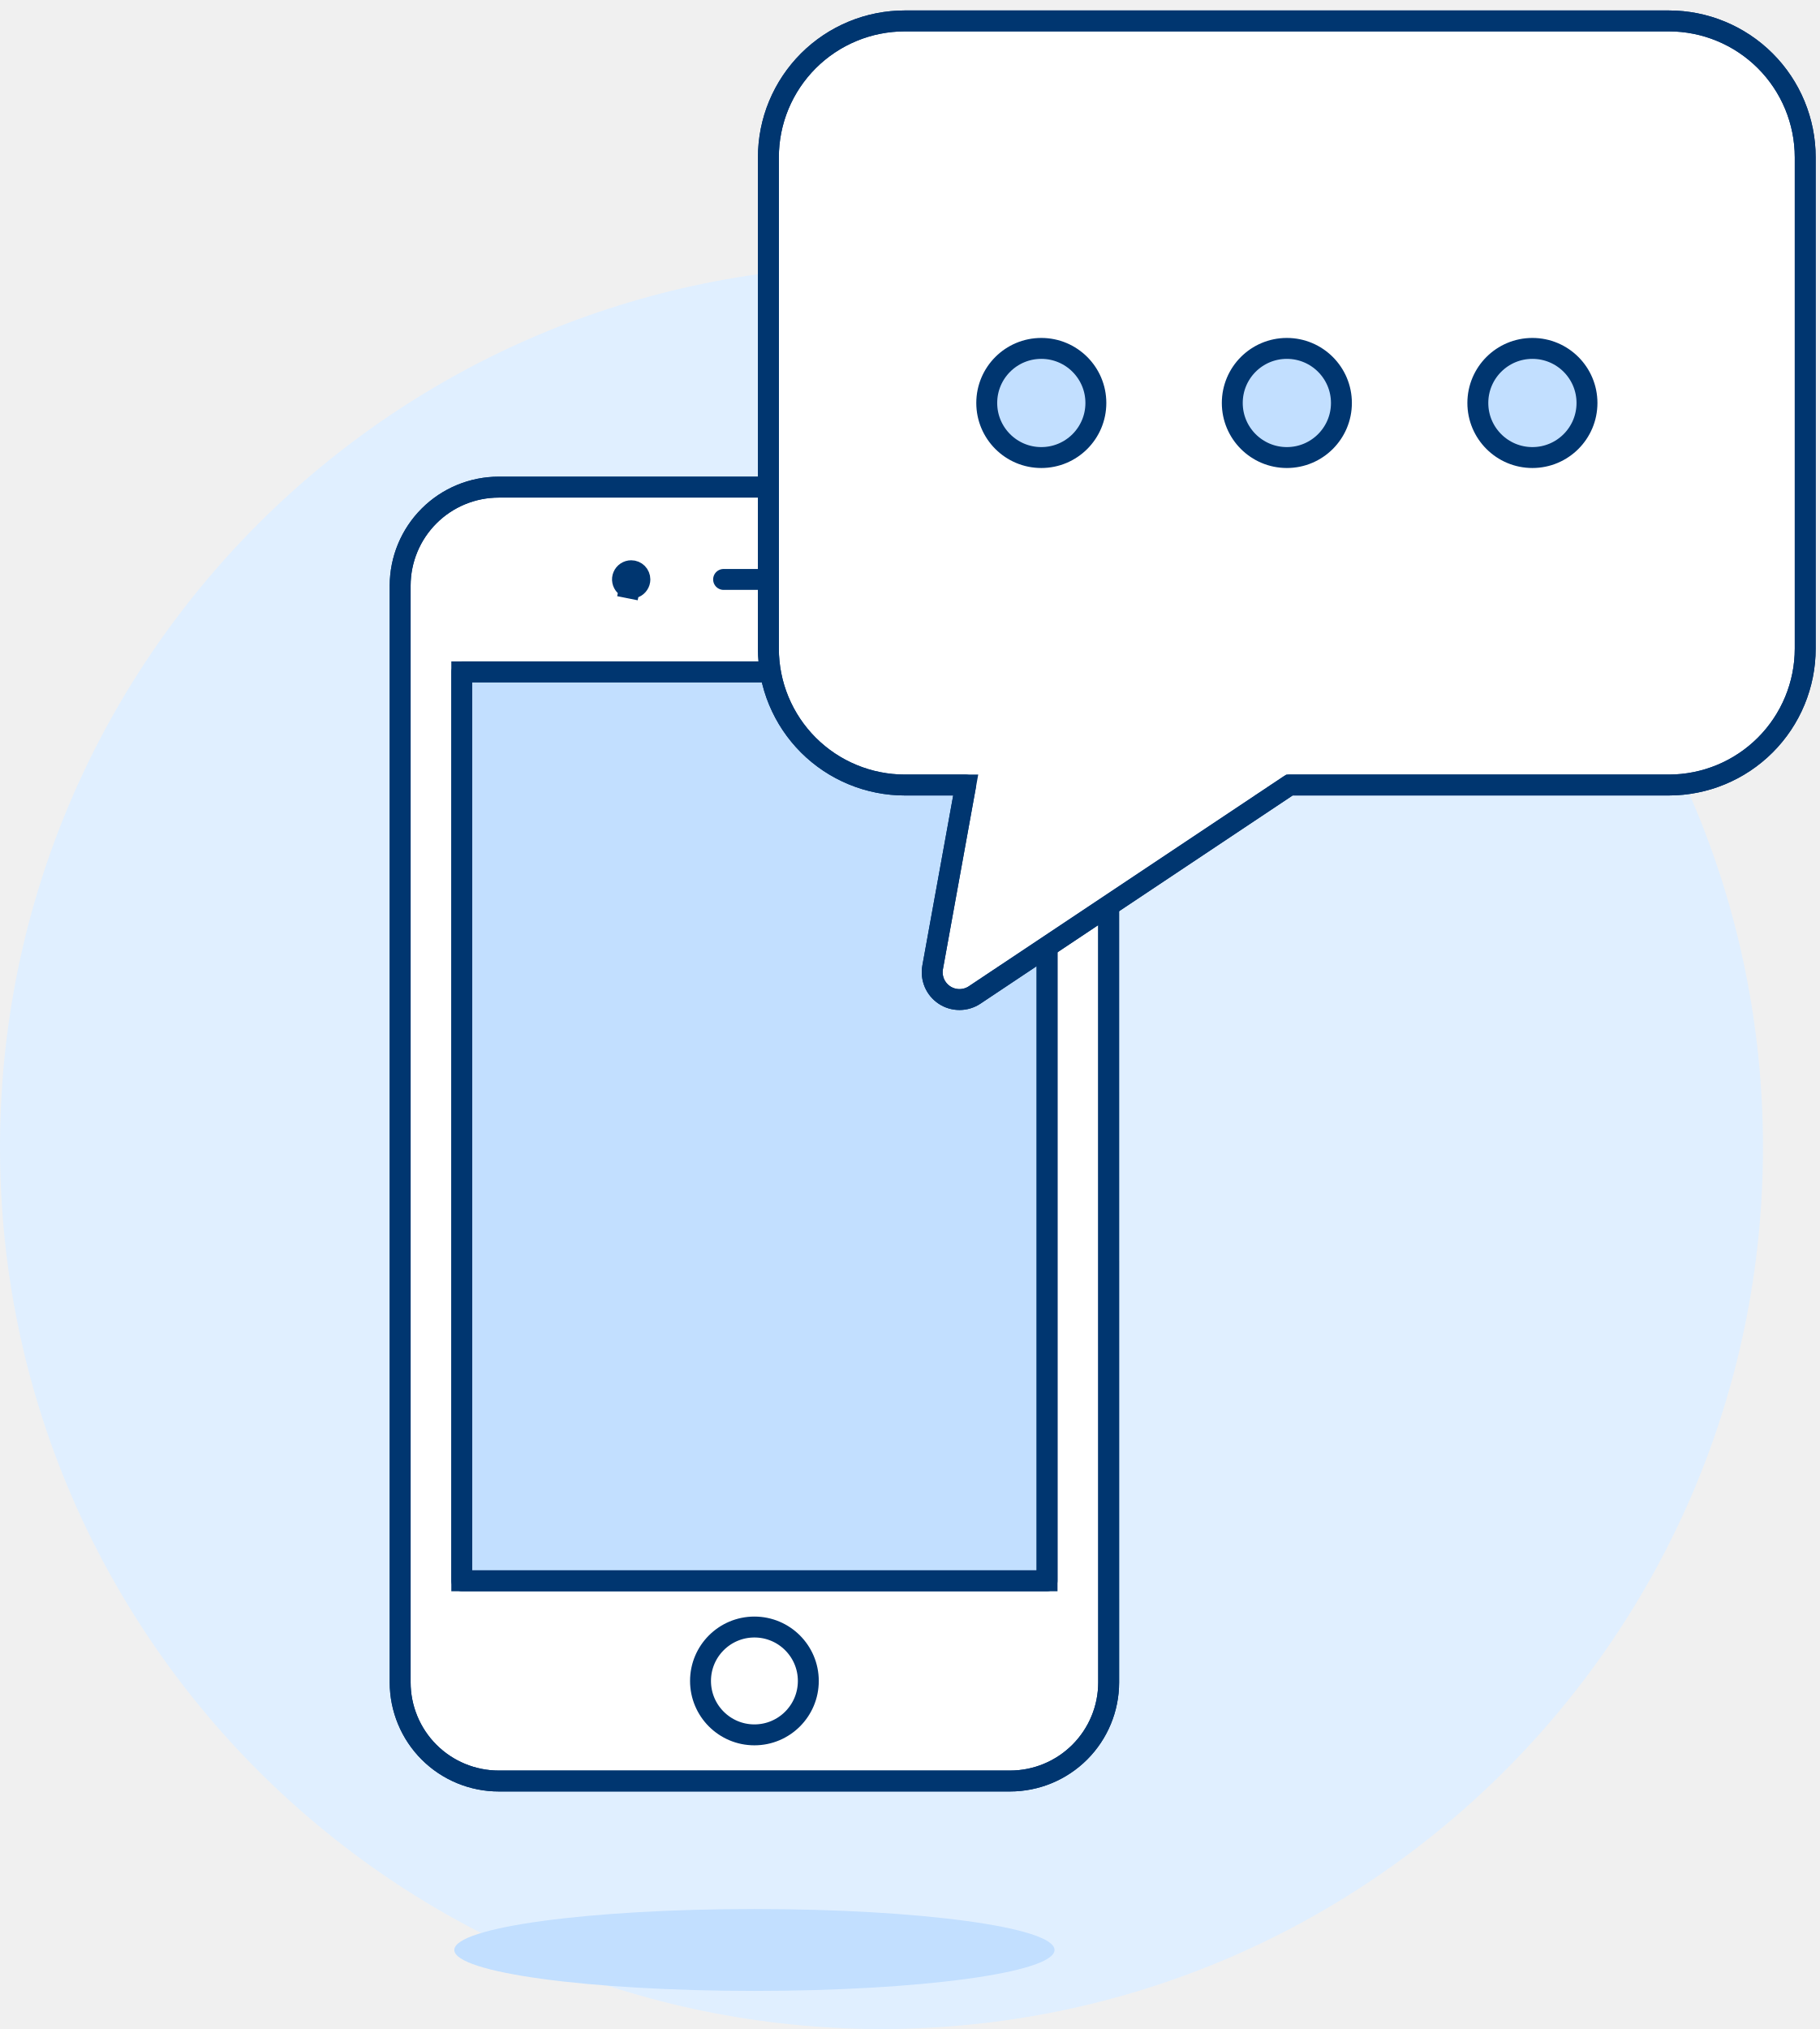
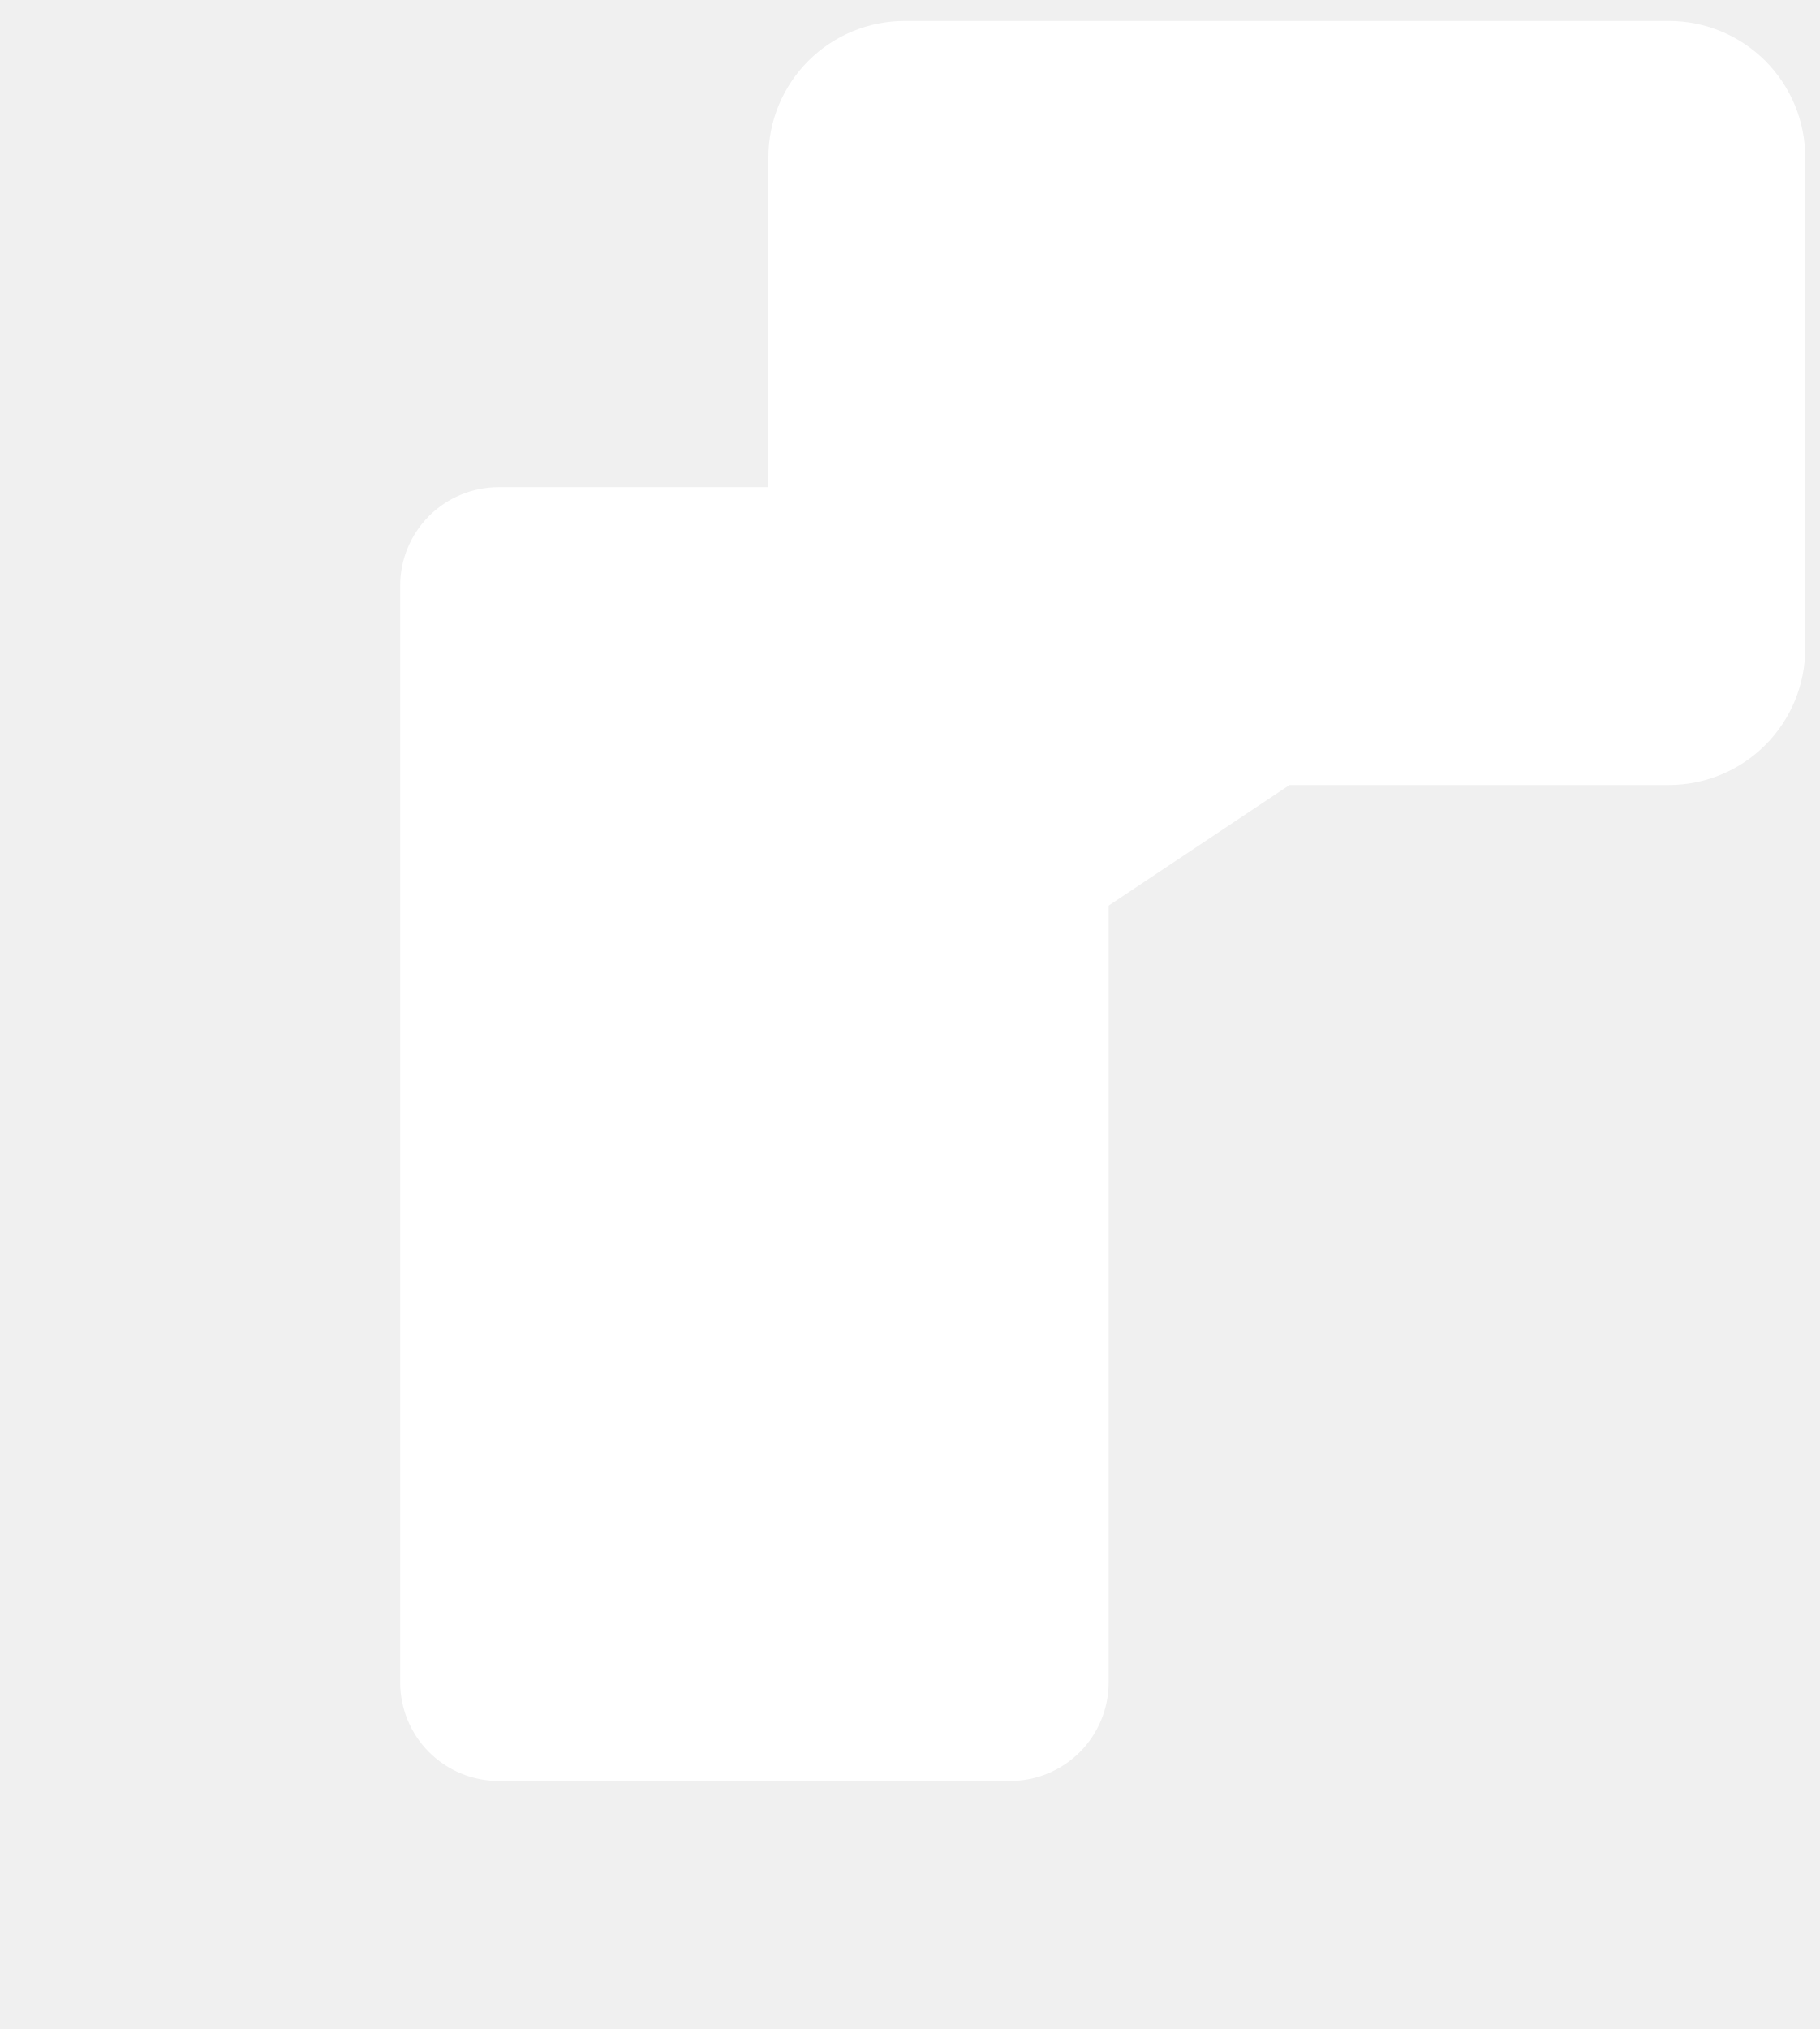
<svg xmlns="http://www.w3.org/2000/svg" viewBox="0 0 87 97" fill="none">
-   <path d="M42.151 97C65.43 97 84.301 78.129 84.301 54.849C84.301 31.57 65.43 12.699 42.151 12.699C18.871 12.699 0 31.57 0 54.849C0 78.129 18.871 97 42.151 97Z" fill="#E0EFFF" />
-   <path d="M53.014 80.432C53.013 81.682 52.516 82.88 51.632 83.764C50.748 84.647 49.549 85.144 48.299 85.144H23.852C23.233 85.145 22.62 85.023 22.047 84.786C21.475 84.55 20.955 84.203 20.517 83.765C20.079 83.328 19.732 82.808 19.495 82.236C19.258 81.664 19.135 81.051 19.135 80.432V27.997C19.136 26.747 19.634 25.549 20.518 24.666C21.402 23.783 22.6 23.288 23.85 23.288H48.297C49.547 23.288 50.747 23.785 51.631 24.669C52.515 25.553 53.012 26.752 53.012 28.003L53.014 80.432Z" fill="white" stroke="#003670" />
-   <path d="M53.014 80.432C53.013 81.682 52.516 82.88 51.632 83.764C50.748 84.647 49.549 85.144 48.299 85.144H23.852C23.233 85.145 22.62 85.023 22.047 84.786C21.475 84.55 20.955 84.203 20.517 83.765C20.079 83.328 19.732 82.808 19.495 82.236C19.258 81.664 19.135 81.051 19.135 80.432V27.997C19.136 26.747 19.634 25.549 20.518 24.666C21.402 23.783 22.6 23.288 23.85 23.288H48.297C49.547 23.288 50.747 23.785 51.631 24.669C52.515 25.553 53.012 26.753 53.012 28.003L53.014 80.432Z" stroke="#003670" stroke-linecap="round" stroke-linejoin="round" />
-   <path d="M50.068 32.12H22.081V75.573H50.068V32.12Z" fill="#C2DFFF" stroke="#003670" />
-   <path d="M50.068 32.12H22.081V75.573H50.068V32.12Z" stroke="#003670" stroke-linecap="round" stroke-linejoin="round" />
-   <path d="M34.601 27.701L42.703 27.7" stroke="#003670" stroke-linecap="round" stroke-linejoin="round" />
-   <path d="M30.598 27.699H30.598V27.701C30.598 27.783 30.573 27.863 30.527 27.931C30.482 28 30.417 28.053 30.341 28.085C30.265 28.116 30.181 28.124 30.101 28.108L30.003 28.599L30.101 28.108C30.02 28.092 29.946 28.052 29.888 27.994C29.83 27.936 29.79 27.862 29.774 27.781C29.758 27.701 29.766 27.617 29.798 27.541C29.829 27.465 29.883 27.4 29.951 27.355C30.02 27.309 30.1 27.285 30.182 27.285L30.183 27.285C30.238 27.285 30.292 27.295 30.342 27.316C30.392 27.337 30.438 27.368 30.477 27.406C30.515 27.445 30.546 27.49 30.566 27.541C30.587 27.591 30.598 27.645 30.598 27.699Z" fill="#C2DFFF" stroke="#003670" />
-   <path d="M36.074 82.938C37.498 82.938 38.652 81.784 38.652 80.36C38.652 78.937 37.498 77.783 36.074 77.783C34.651 77.783 33.497 78.937 33.497 80.36C33.497 81.784 34.651 82.938 36.074 82.938Z" fill="white" stroke="#003670" stroke-linecap="round" stroke-linejoin="round" />
-   <path d="M36.075 95.178C44 95.178 50.425 94.302 50.425 93.221C50.425 92.14 44 91.264 36.075 91.264C28.149 91.264 21.724 92.14 21.724 93.221C21.724 94.302 28.149 95.178 36.075 95.178Z" fill="#C2DFFF" />
-   <path d="M79.799 1H43.266C42.41 1 41.561 1.168 40.77 1.496C39.978 1.824 39.259 2.304 38.653 2.91C38.048 3.516 37.567 4.235 37.239 5.026C36.911 5.818 36.743 6.666 36.743 7.523V31.006C36.743 31.863 36.911 32.711 37.239 33.502C37.567 34.294 38.048 35.013 38.653 35.619C39.259 36.224 39.978 36.705 40.77 37.032C41.561 37.36 42.41 37.529 43.266 37.529H46.178L44.597 46.246C44.551 46.498 44.581 46.758 44.681 46.994C44.782 47.23 44.95 47.43 45.164 47.571C45.378 47.712 45.629 47.786 45.885 47.785C46.141 47.784 46.392 47.708 46.605 47.566L61.66 37.529H79.799C81.529 37.529 83.188 36.842 84.412 35.618C85.635 34.395 86.322 32.736 86.322 31.006V7.523C86.322 5.793 85.635 4.134 84.412 2.91C83.188 1.687 81.529 1 79.799 1Z" fill="white" stroke="#003670" />
-   <path d="M79.799 1H43.266C42.41 1 41.561 1.168 40.77 1.496C39.978 1.824 39.259 2.304 38.653 2.91C38.048 3.516 37.567 4.235 37.239 5.026C36.911 5.818 36.743 6.666 36.743 7.523V31.006C36.743 31.863 36.911 32.711 37.239 33.502C37.567 34.294 38.048 35.013 38.653 35.619C39.259 36.224 39.978 36.705 40.77 37.032C41.561 37.36 42.41 37.529 43.266 37.529H46.178L44.597 46.246C44.551 46.498 44.581 46.758 44.681 46.994C44.782 47.23 44.95 47.43 45.164 47.571C45.378 47.712 45.629 47.786 45.885 47.785C46.141 47.784 46.392 47.708 46.605 47.566L61.66 37.529H79.799C81.529 37.529 83.188 36.842 84.412 35.618C85.635 34.395 86.322 32.736 86.322 31.006V7.523C86.322 5.793 85.635 4.134 84.412 2.91C83.188 1.687 81.529 1 79.799 1V1Z" stroke="#003670" stroke-linecap="round" stroke-linejoin="round" />
-   <path d="M49.793 21.874C51.234 21.874 52.402 20.706 52.402 19.265C52.402 17.824 51.234 16.656 49.793 16.656C48.352 16.656 47.184 17.824 47.184 19.265C47.184 20.706 48.352 21.874 49.793 21.874Z" fill="#C2DFFF" stroke="#003670" stroke-linecap="round" stroke-linejoin="round" />
-   <path d="M61.534 21.874C62.975 21.874 64.144 20.706 64.144 19.265C64.144 17.824 62.975 16.656 61.534 16.656C60.093 16.656 58.925 17.824 58.925 19.265C58.925 20.706 60.093 21.874 61.534 21.874Z" fill="#C2DFFF" stroke="#003670" stroke-linecap="round" stroke-linejoin="round" />
-   <path d="M73.276 21.874C74.718 21.874 75.886 20.706 75.886 19.265C75.886 17.824 74.718 16.656 73.276 16.656C71.836 16.656 70.667 17.824 70.667 19.265C70.667 20.706 71.836 21.874 73.276 21.874Z" fill="#C2DFFF" stroke="#003670" stroke-linecap="round" stroke-linejoin="round" />
+   <path d="M42.151 97C65.43 97 84.301 78.129 84.301 54.849C84.301 31.57 65.43 12.699 42.151 12.699C18.871 12.699 0 31.57 0 54.849C0 78.129 18.871 97 42.151 97Z" fill="primary.150" />
+   <path d="M53.014 80.432C53.013 81.682 52.516 82.88 51.632 83.764C50.748 84.647 49.549 85.144 48.299 85.144H23.852C23.233 85.145 22.62 85.023 22.047 84.786C21.475 84.55 20.955 84.203 20.517 83.765C20.079 83.328 19.732 82.808 19.495 82.236C19.258 81.664 19.135 81.051 19.135 80.432V27.997C19.136 26.747 19.634 25.549 20.518 24.666C21.402 23.783 22.6 23.288 23.85 23.288H48.297C49.547 23.288 50.747 23.785 51.631 24.669C52.515 25.553 53.012 26.752 53.012 28.003L53.014 80.432Z" fill="white" stroke="primary.800" />
+   <path d="M53.014 80.432C53.013 81.682 52.516 82.88 51.632 83.764C50.748 84.647 49.549 85.144 48.299 85.144H23.852C23.233 85.145 22.62 85.023 22.047 84.786C21.475 84.55 20.955 84.203 20.517 83.765C20.079 83.328 19.732 82.808 19.495 82.236C19.258 81.664 19.135 81.051 19.135 80.432V27.997C19.136 26.747 19.634 25.549 20.518 24.666C21.402 23.783 22.6 23.288 23.85 23.288H48.297C49.547 23.288 50.747 23.785 51.631 24.669C52.515 25.553 53.012 26.753 53.012 28.003L53.014 80.432Z" stroke="primary.800" stroke-linecap="round" stroke-linejoin="round" />
+   <path d="M50.068 32.12H22.081V75.573H50.068V32.12Z" fill="primary.200" stroke="primary.800" />
+   <path d="M50.068 32.12H22.081V75.573H50.068V32.12Z" stroke="primary.800" stroke-linecap="round" stroke-linejoin="round" />
+   <path d="M34.601 27.701L42.703 27.7" stroke="primary.800" stroke-linecap="round" stroke-linejoin="round" />
+   <path d="M30.598 27.699H30.598V27.701C30.598 27.783 30.573 27.863 30.527 27.931C30.482 28 30.417 28.053 30.341 28.085C30.265 28.116 30.181 28.124 30.101 28.108L30.003 28.599L30.101 28.108C30.02 28.092 29.946 28.052 29.888 27.994C29.83 27.936 29.79 27.862 29.774 27.781C29.758 27.701 29.766 27.617 29.798 27.541C29.829 27.465 29.883 27.4 29.951 27.355C30.02 27.309 30.1 27.285 30.182 27.285L30.183 27.285C30.238 27.285 30.292 27.295 30.342 27.316C30.392 27.337 30.438 27.368 30.477 27.406C30.515 27.445 30.546 27.49 30.566 27.541C30.587 27.591 30.598 27.645 30.598 27.699Z" fill="primary.200" stroke="primary.800" />
+   <path d="M36.074 82.938C37.498 82.938 38.652 81.784 38.652 80.36C38.652 78.937 37.498 77.783 36.074 77.783C34.651 77.783 33.497 78.937 33.497 80.36C33.497 81.784 34.651 82.938 36.074 82.938Z" fill="white" stroke="primary.800" stroke-linecap="round" stroke-linejoin="round" />
+   <path d="M36.075 95.178C44 95.178 50.425 94.302 50.425 93.221C50.425 92.14 44 91.264 36.075 91.264C28.149 91.264 21.724 92.14 21.724 93.221C21.724 94.302 28.149 95.178 36.075 95.178Z" fill="primary.200" />
+   <path d="M79.799 1H43.266C42.41 1 41.561 1.168 40.77 1.496C39.978 1.824 39.259 2.304 38.653 2.91C38.048 3.516 37.567 4.235 37.239 5.026C36.911 5.818 36.743 6.666 36.743 7.523V31.006C36.743 31.863 36.911 32.711 37.239 33.502C37.567 34.294 38.048 35.013 38.653 35.619C39.259 36.224 39.978 36.705 40.77 37.032C41.561 37.36 42.41 37.529 43.266 37.529H46.178L44.597 46.246C44.551 46.498 44.581 46.758 44.681 46.994C44.782 47.23 44.95 47.43 45.164 47.571C45.378 47.712 45.629 47.786 45.885 47.785C46.141 47.784 46.392 47.708 46.605 47.566L61.66 37.529H79.799C81.529 37.529 83.188 36.842 84.412 35.618C85.635 34.395 86.322 32.736 86.322 31.006V7.523C86.322 5.793 85.635 4.134 84.412 2.91C83.188 1.687 81.529 1 79.799 1Z" fill="white" stroke="primary.800" />
+   <path d="M79.799 1H43.266C42.41 1 41.561 1.168 40.77 1.496C39.978 1.824 39.259 2.304 38.653 2.91C38.048 3.516 37.567 4.235 37.239 5.026C36.911 5.818 36.743 6.666 36.743 7.523V31.006C36.743 31.863 36.911 32.711 37.239 33.502C37.567 34.294 38.048 35.013 38.653 35.619C39.259 36.224 39.978 36.705 40.77 37.032C41.561 37.36 42.41 37.529 43.266 37.529H46.178L44.597 46.246C44.551 46.498 44.581 46.758 44.681 46.994C44.782 47.23 44.95 47.43 45.164 47.571C45.378 47.712 45.629 47.786 45.885 47.785C46.141 47.784 46.392 47.708 46.605 47.566L61.66 37.529H79.799C81.529 37.529 83.188 36.842 84.412 35.618C85.635 34.395 86.322 32.736 86.322 31.006V7.523C86.322 5.793 85.635 4.134 84.412 2.91C83.188 1.687 81.529 1 79.799 1V1Z" stroke="primary.800" stroke-linecap="round" stroke-linejoin="round" />
+   <path d="M49.793 21.874C51.234 21.874 52.402 20.706 52.402 19.265C52.402 17.824 51.234 16.656 49.793 16.656C48.352 16.656 47.184 17.824 47.184 19.265C47.184 20.706 48.352 21.874 49.793 21.874Z" fill="primary.200" stroke="primary.800" stroke-linecap="round" stroke-linejoin="round" />
+   <path d="M61.534 21.874C62.975 21.874 64.144 20.706 64.144 19.265C64.144 17.824 62.975 16.656 61.534 16.656C60.093 16.656 58.925 17.824 58.925 19.265C58.925 20.706 60.093 21.874 61.534 21.874Z" fill="primary.200" stroke="primary.800" stroke-linecap="round" stroke-linejoin="round" />
+   <path d="M73.276 21.874C74.718 21.874 75.886 20.706 75.886 19.265C75.886 17.824 74.718 16.656 73.276 16.656C71.836 16.656 70.667 17.824 70.667 19.265C70.667 20.706 71.836 21.874 73.276 21.874Z" fill="primary.200" stroke="primary.800" stroke-linecap="round" stroke-linejoin="round" />
</svg>
